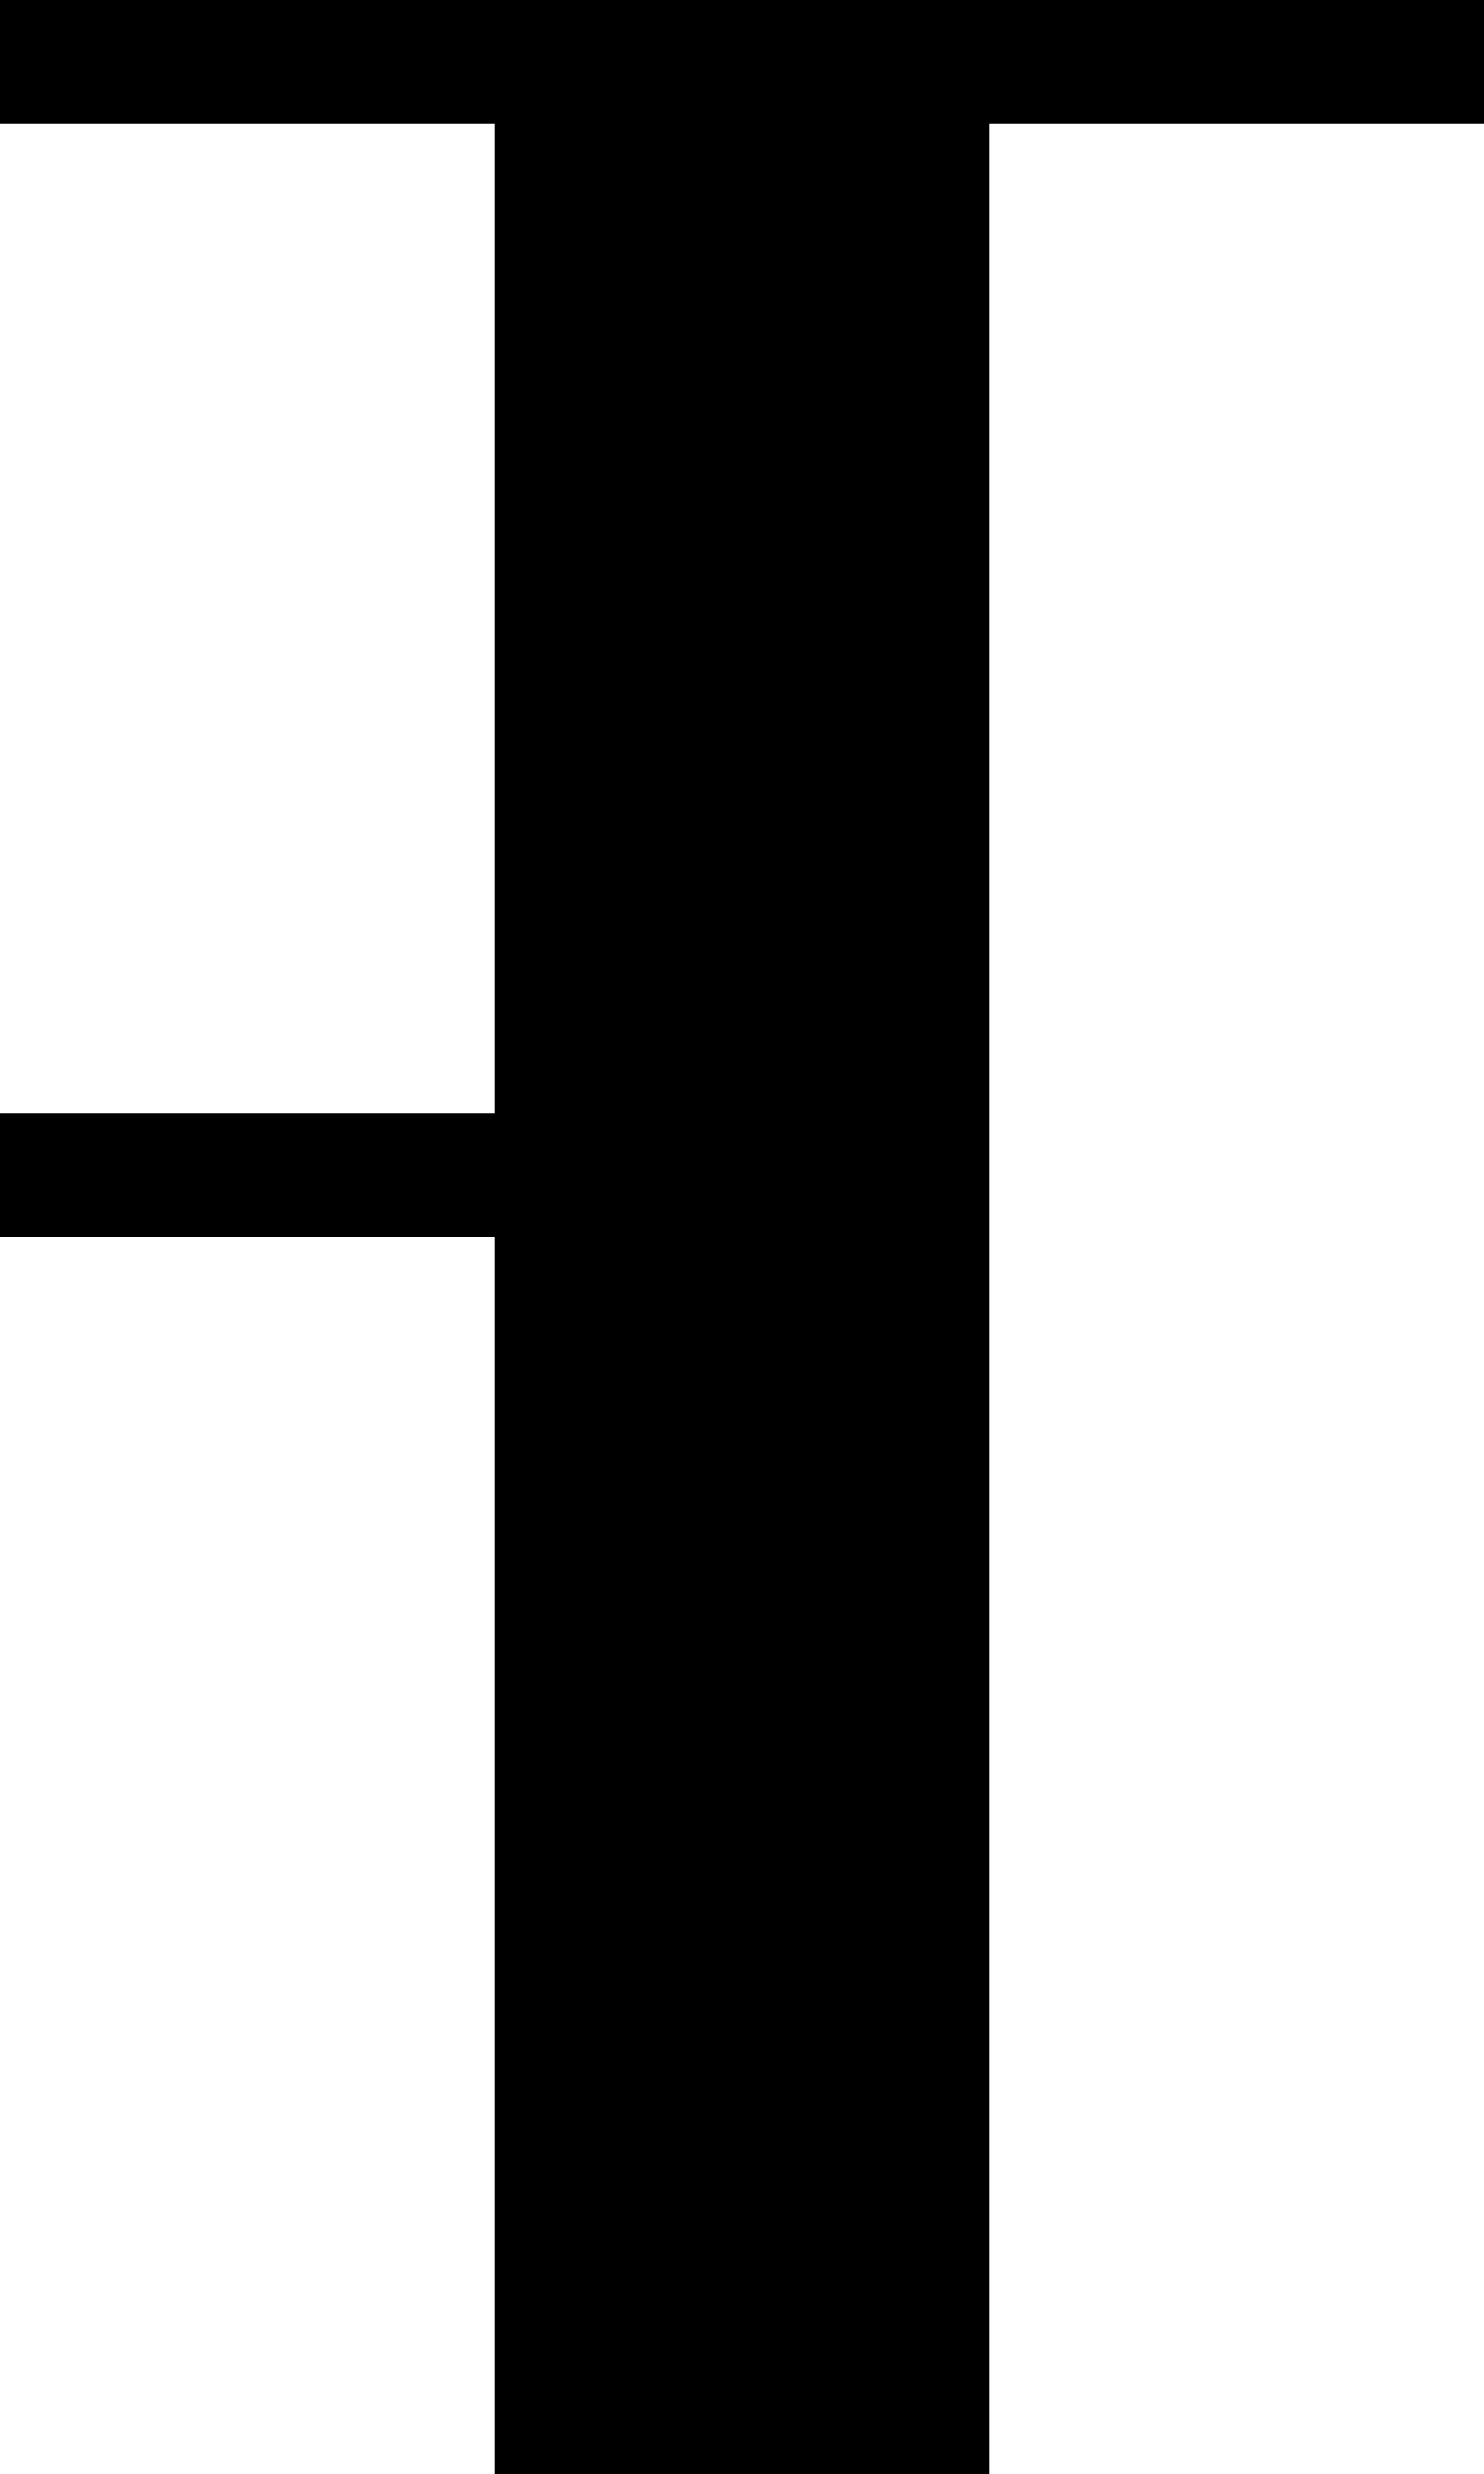
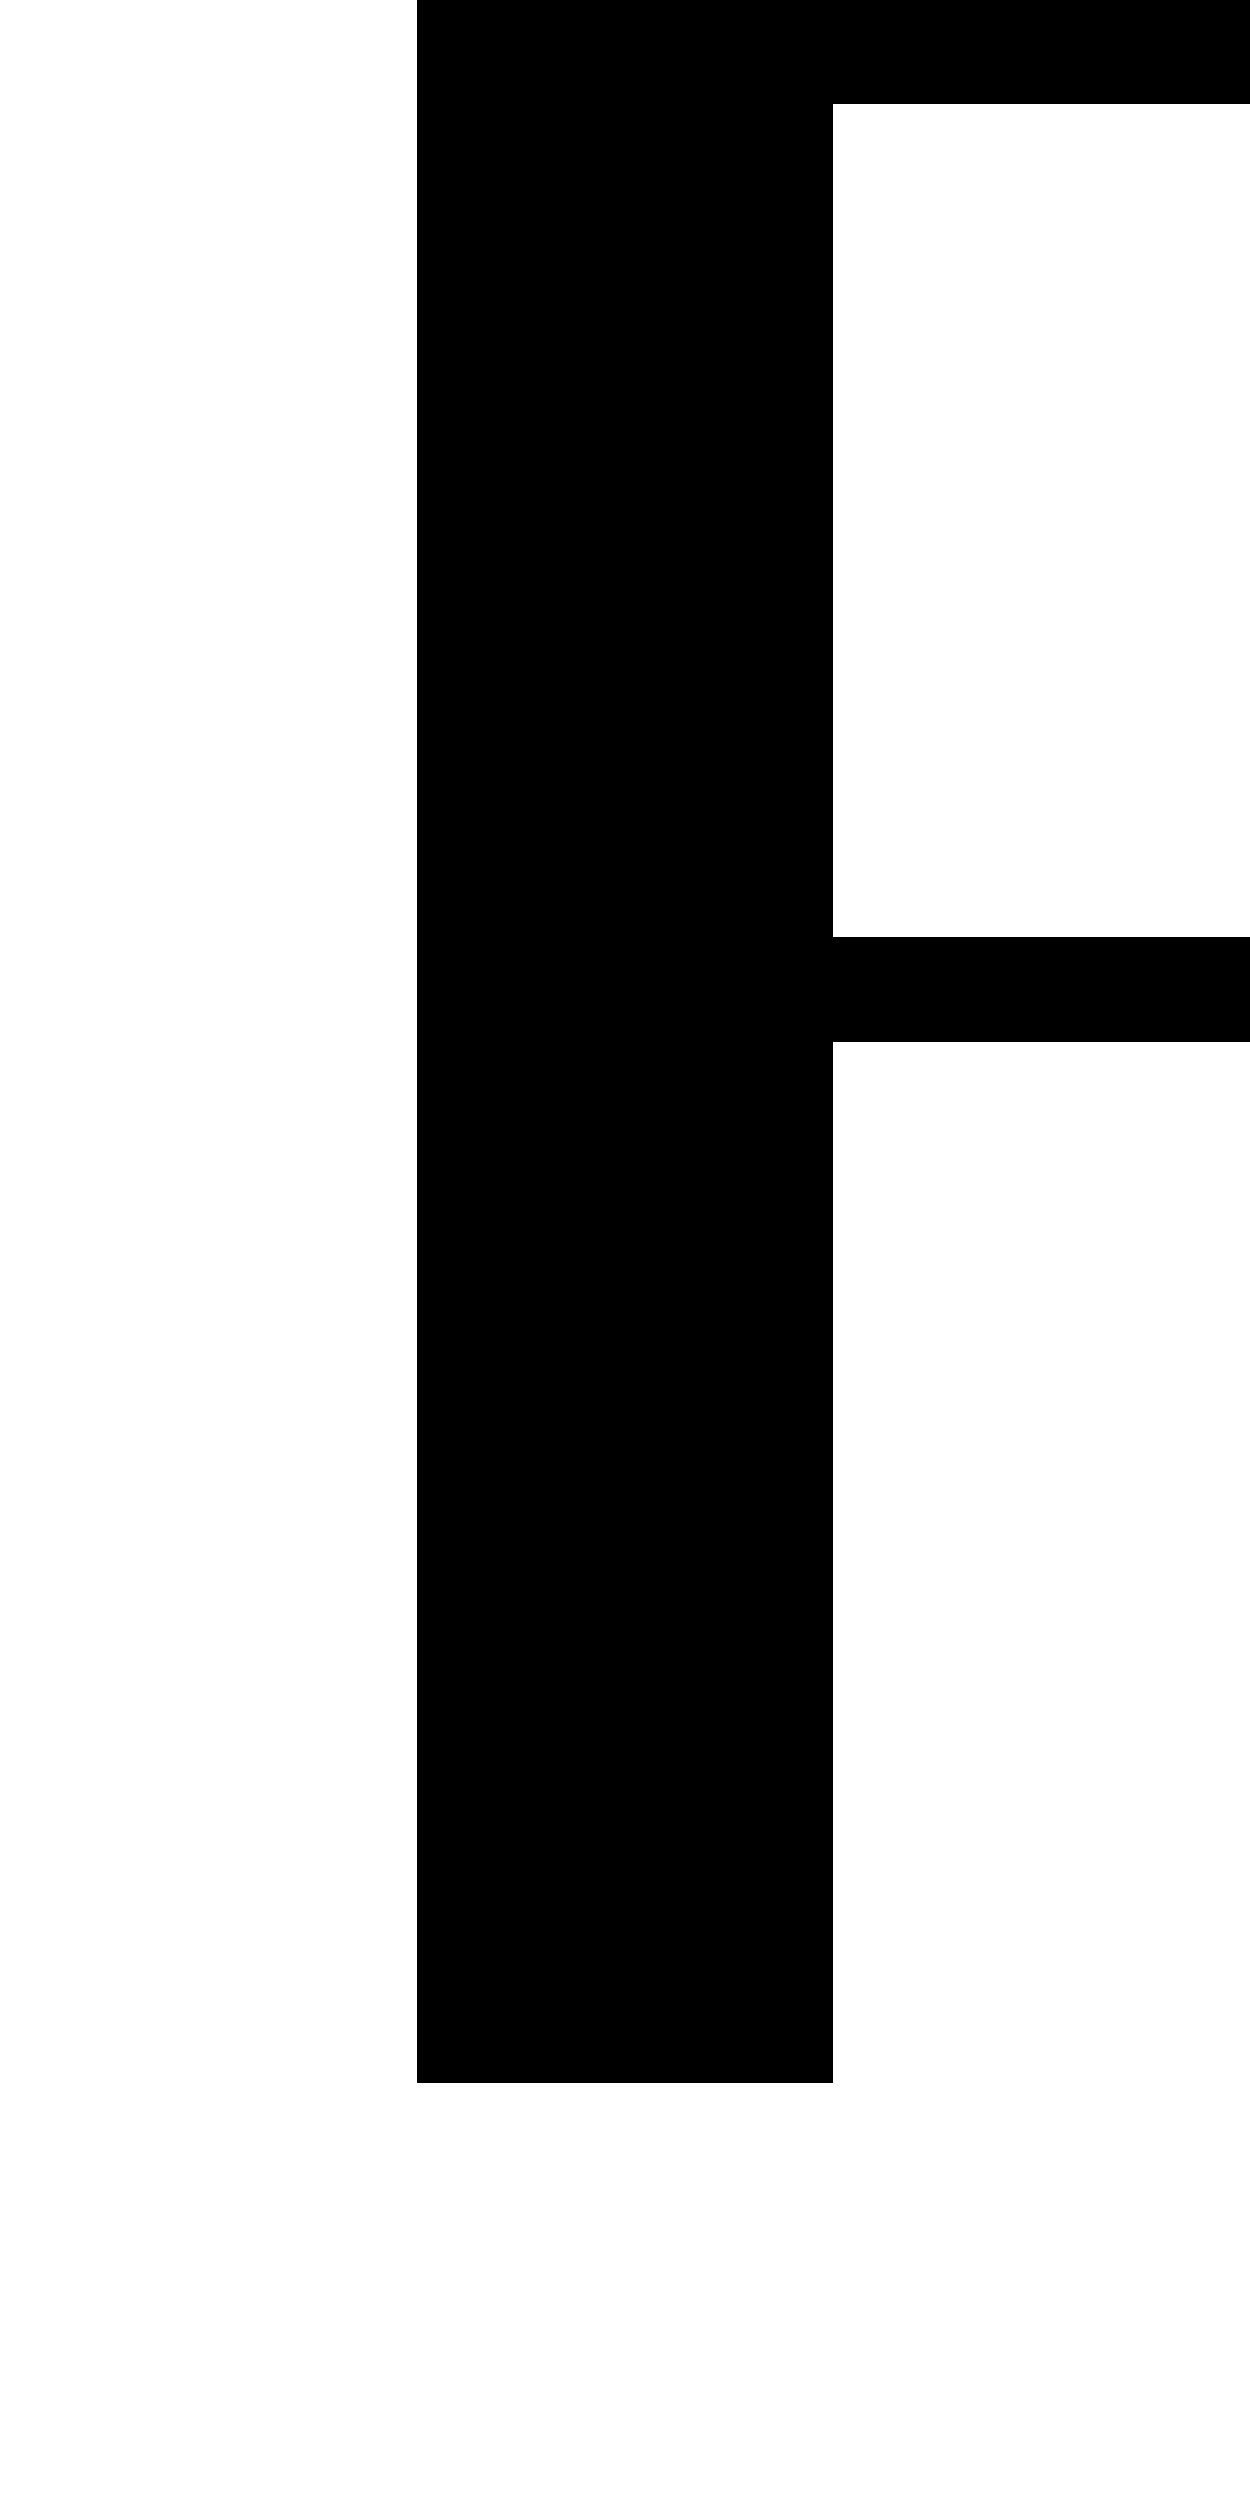
- <svg xmlns="http://www.w3.org/2000/svg" viewBox="0 0 12 20" shape-rendering="crispEdges">
+ <svg xmlns="http://www.w3.org/2000/svg" viewBox="0 0 12 24" shape-rendering="crispEdges">
  <g>
    <polygon class="f" points="4,0 8,0 8,20 4,20" />
-     <polygon class="f" points="0,0 12,0 12,1 0,1" />
-     <polygon class="f" points="0,9 8,9 8,10 0,10" />
+     <polygon class="f" points="4,0 12,0 12,1 4,1" />
+     <polygon class="f" points="4,9 12,9 12,10 4,10" />
  </g>
</svg>
